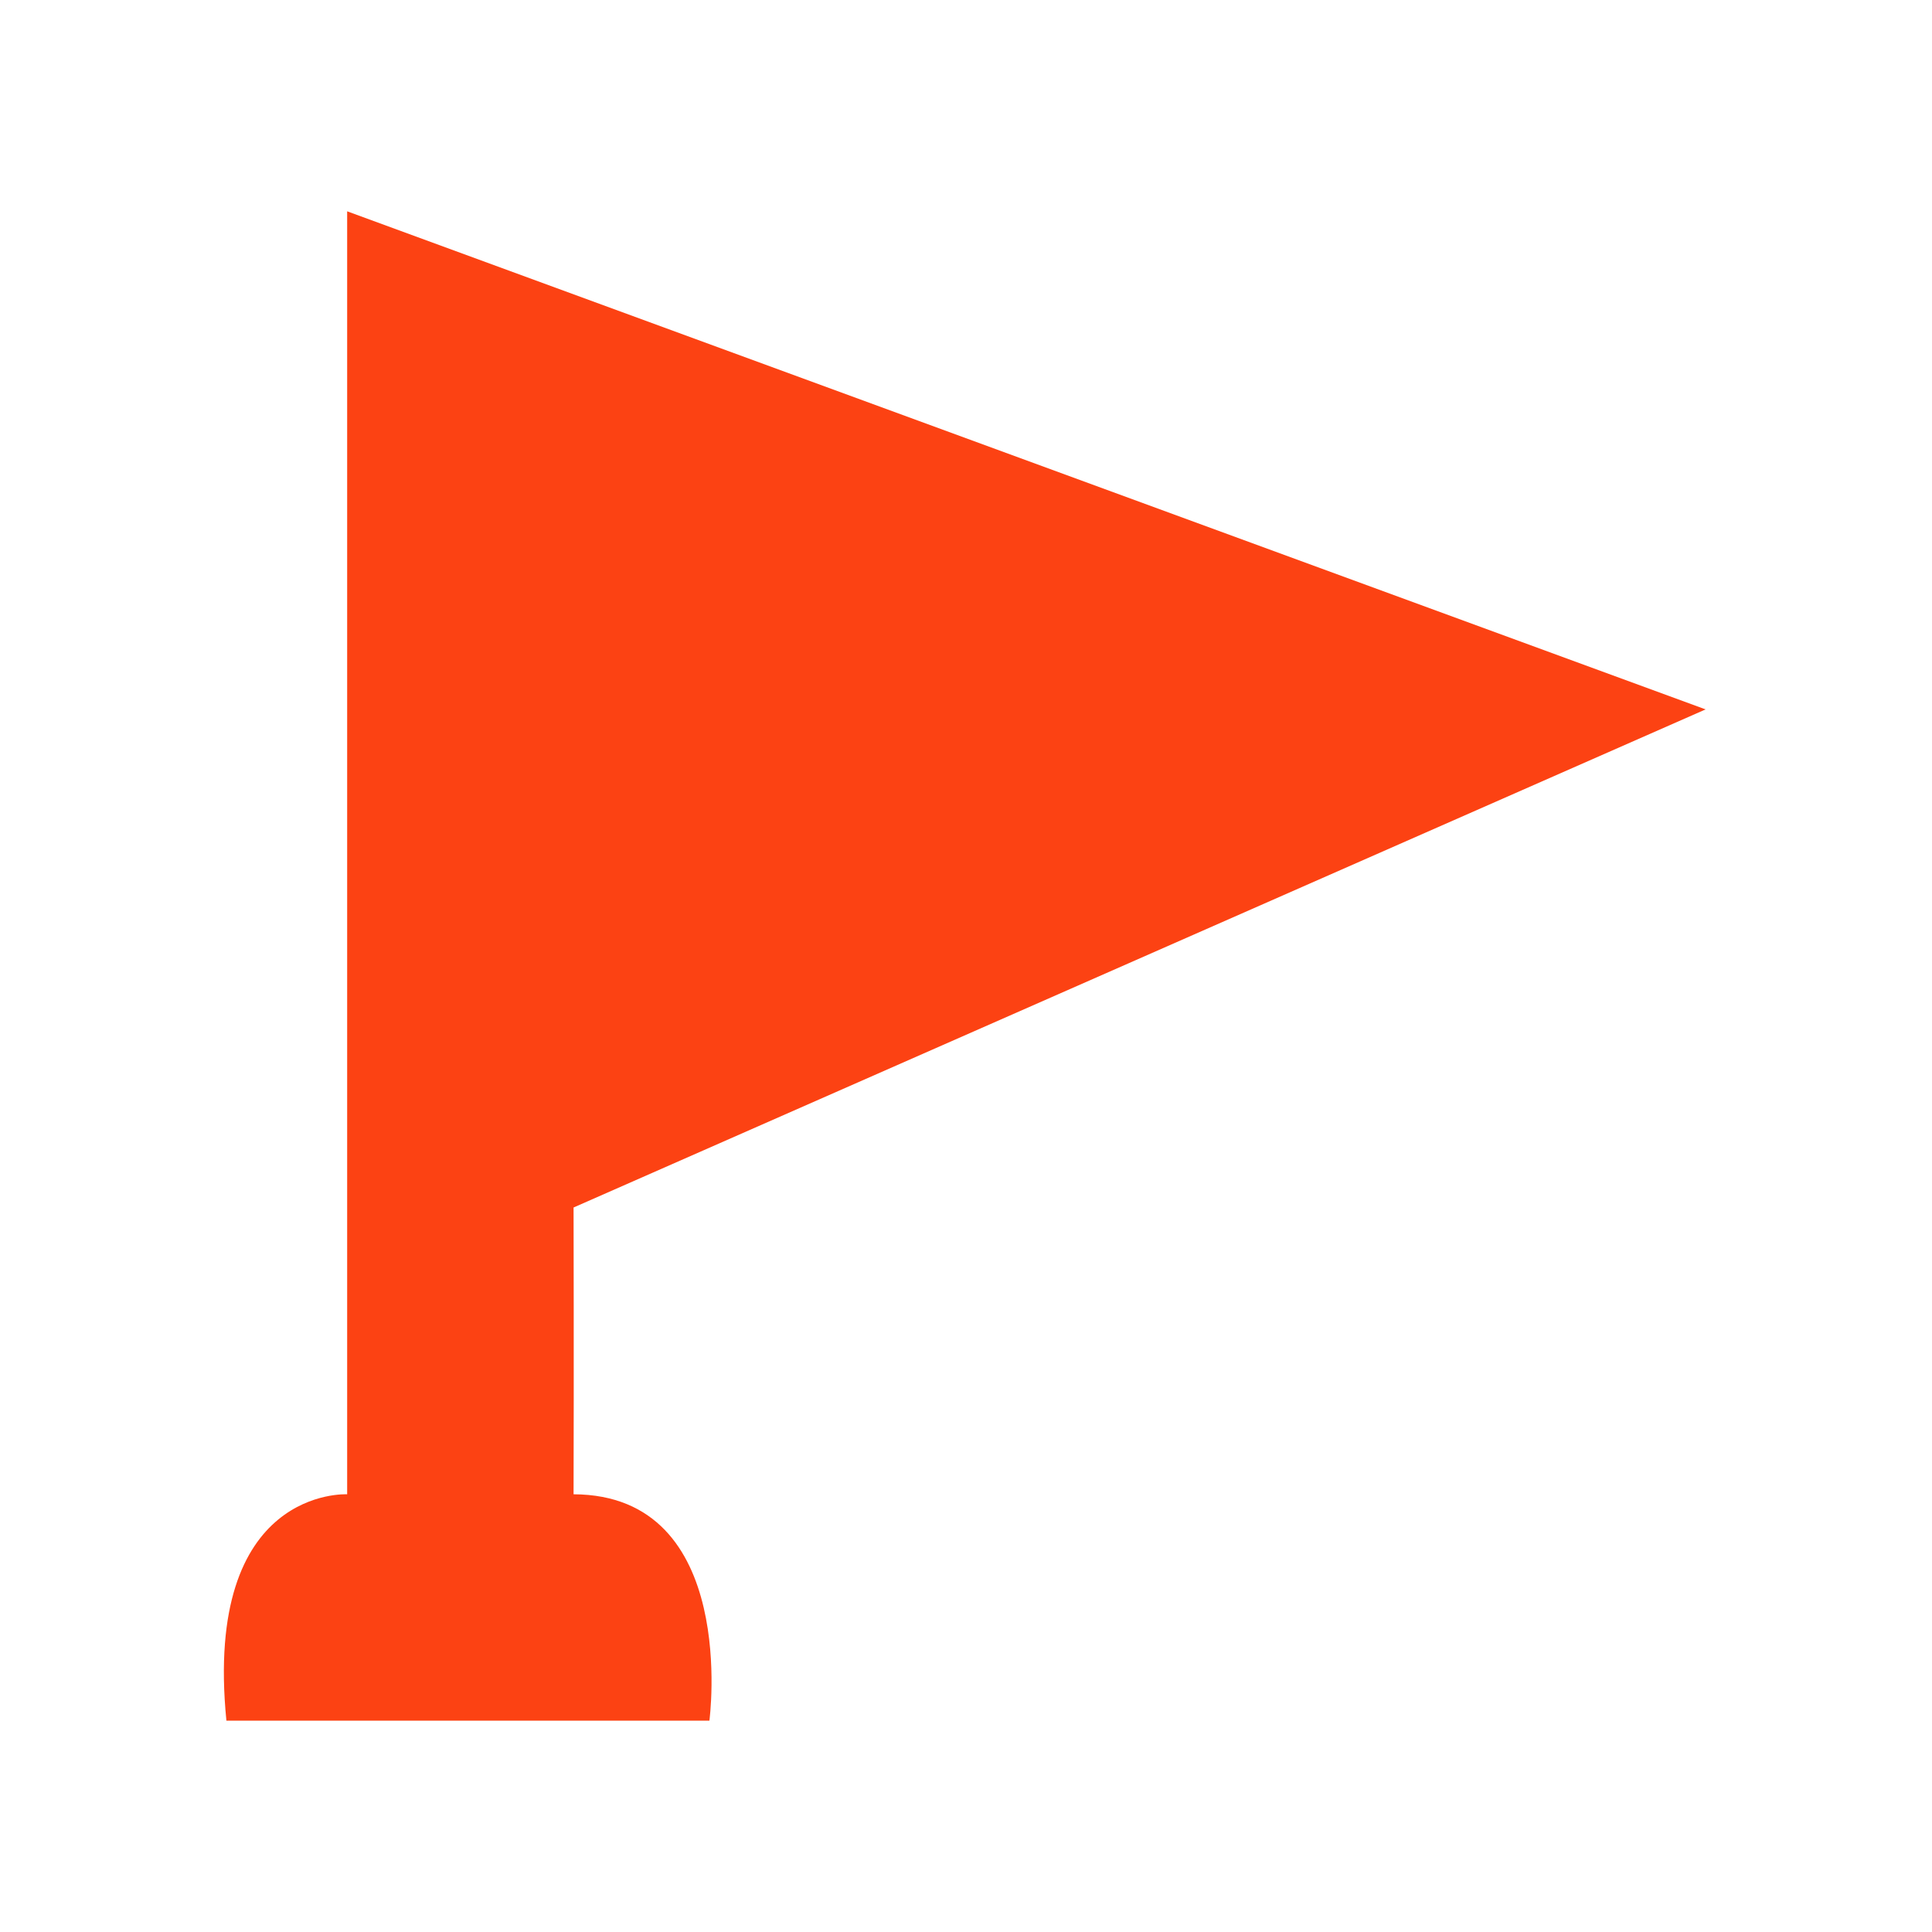
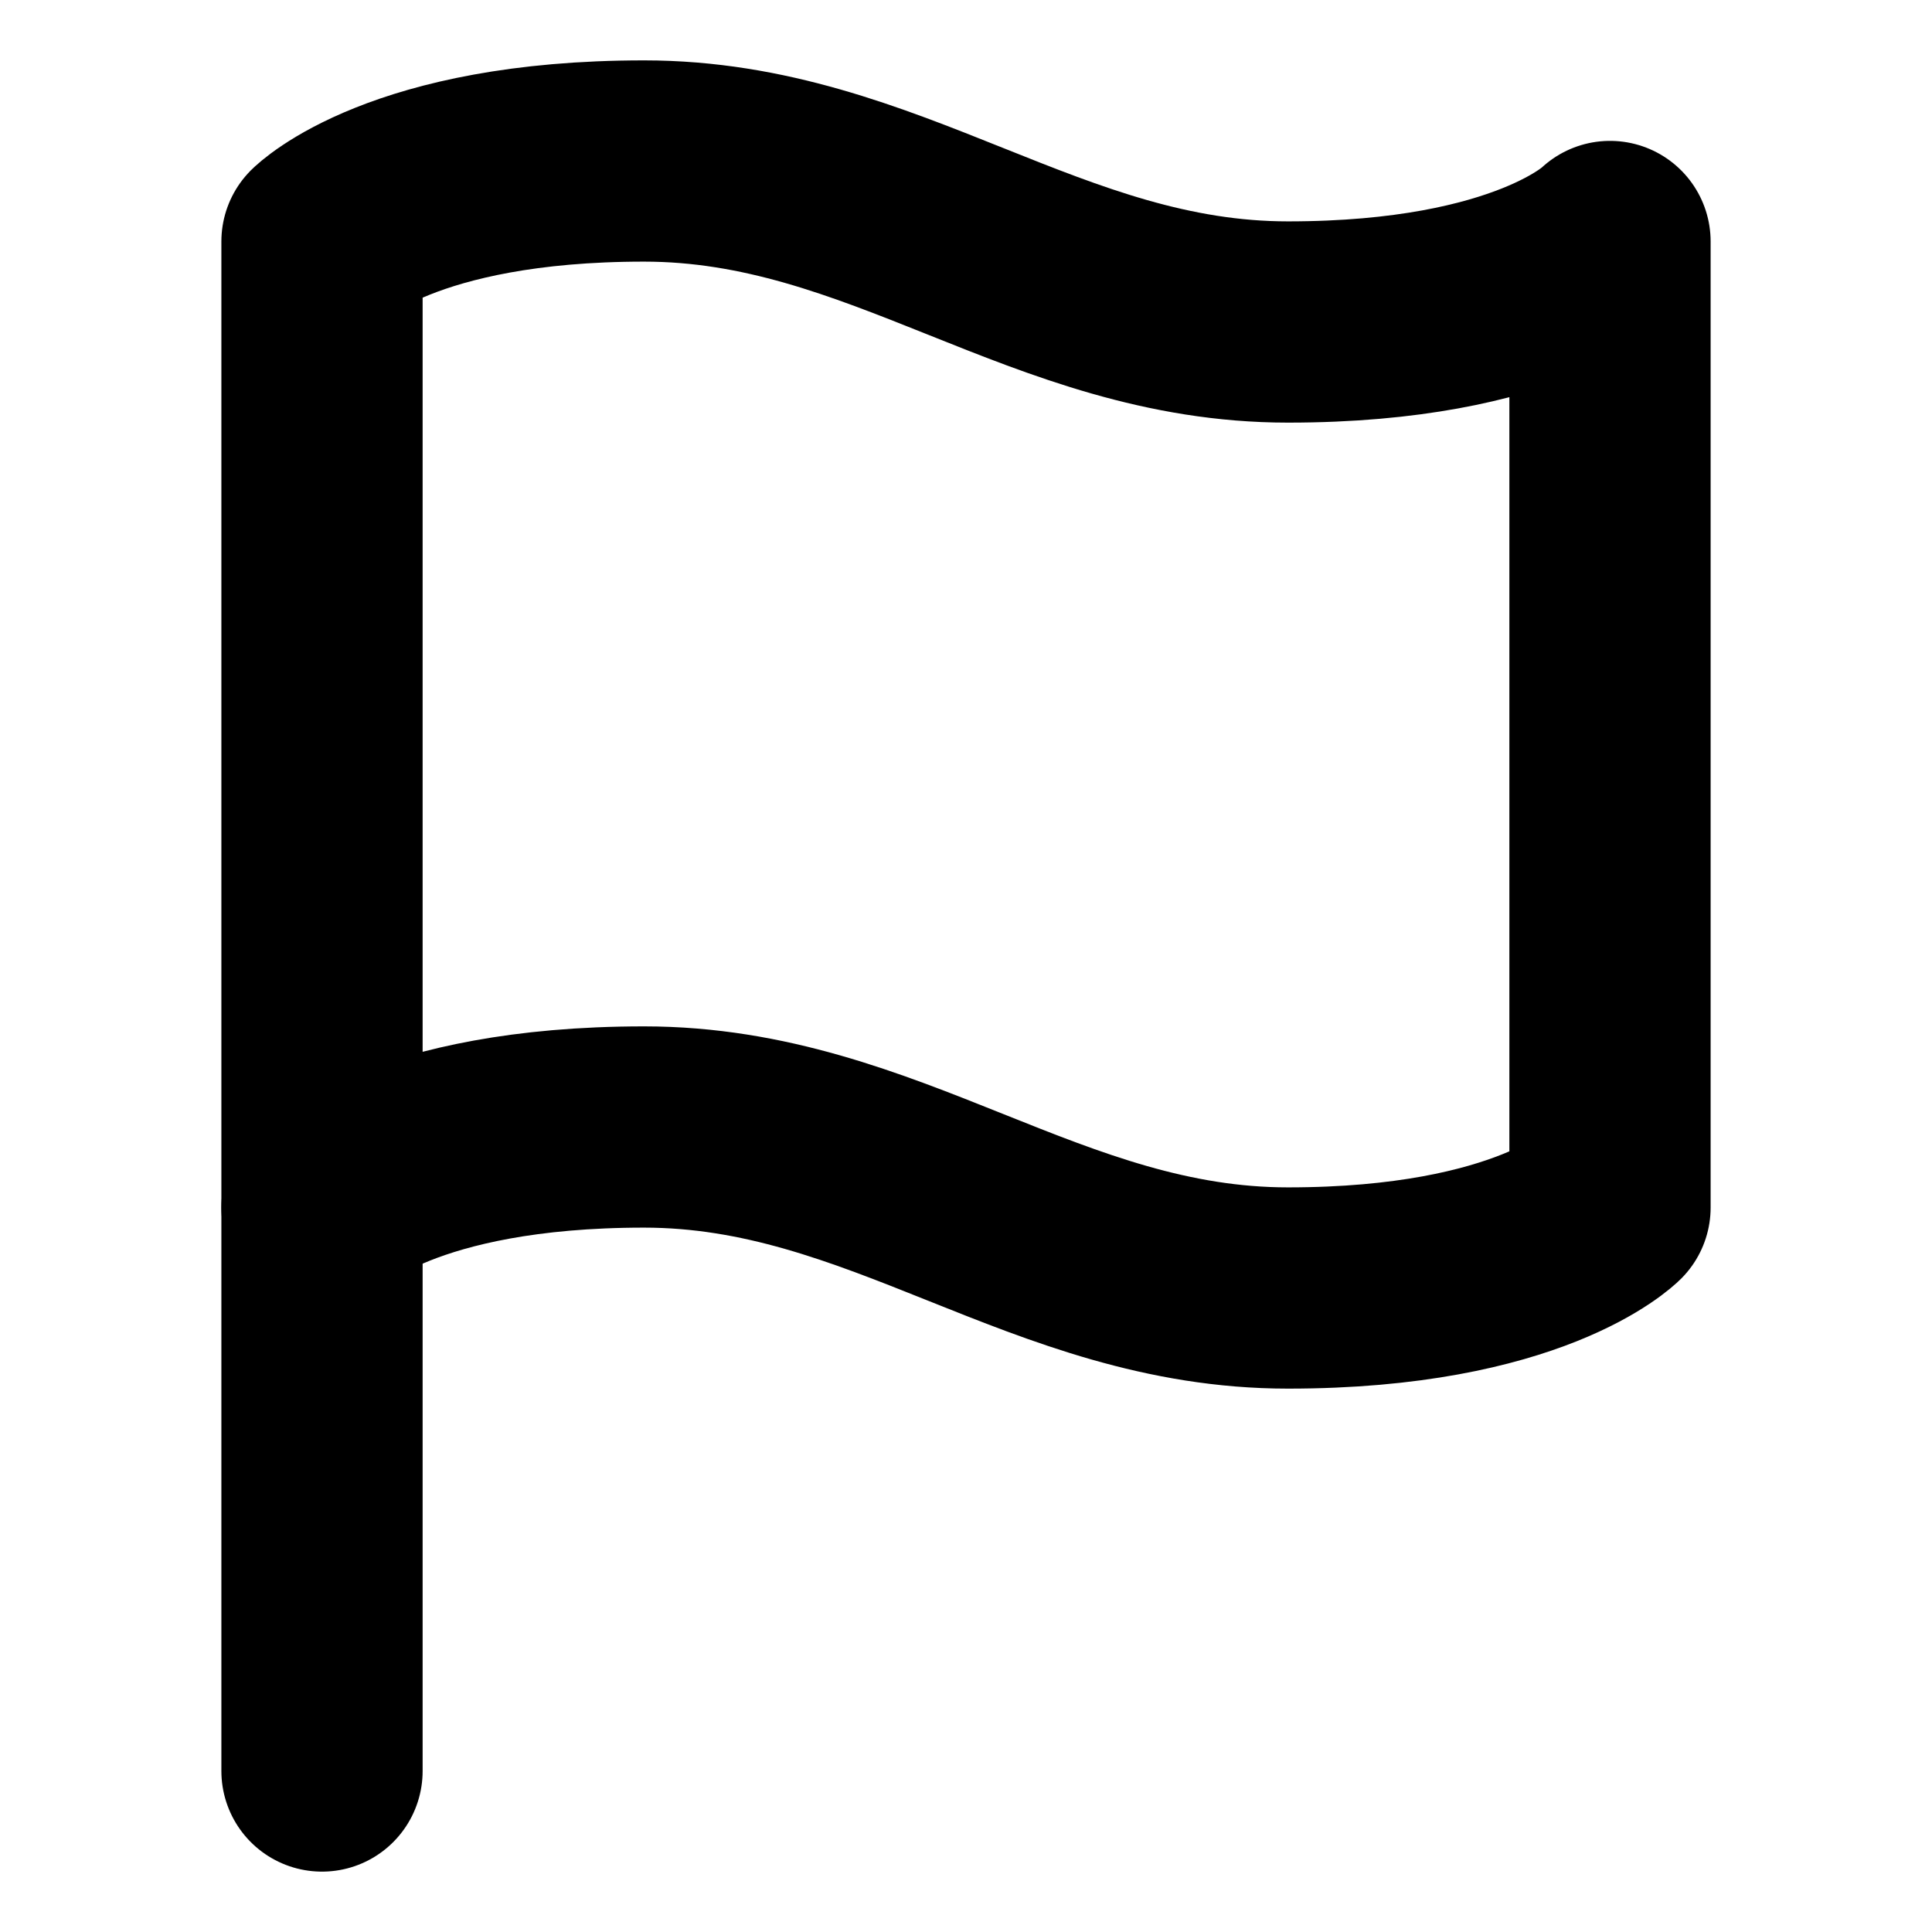
- <svg xmlns="http://www.w3.org/2000/svg" viewBox="0 0 128 128">
-   <defs>
-     <style>.cls-1 {
-           fill: #fc4213;
-           fill-rule: evenodd;
-         }</style>
-   </defs>
-   <path class="cls-1" d="m15 114h32s1.995-14.959-9-15c0.027-8.045 0-19 0-19l75-33-90-33v85s-9.539-0.512-8 15z" />
+ <svg xmlns="http://www.w3.org/2000/svg" width="24" height="24" viewBox="0 0 24 24" fill="none" stroke="currentColor" stroke-width="2.5" stroke-linecap="round" stroke-linejoin="round" class="feather feather-flag">
+   <path d="M4 15s1-1 4-1 5 2 8 2 4-1 4-1V3s-1 1-4 1-5-2-8-2-4 1-4 1z" />
+   <line x1="4" y1="22" x2="4" y2="15" />
</svg>
